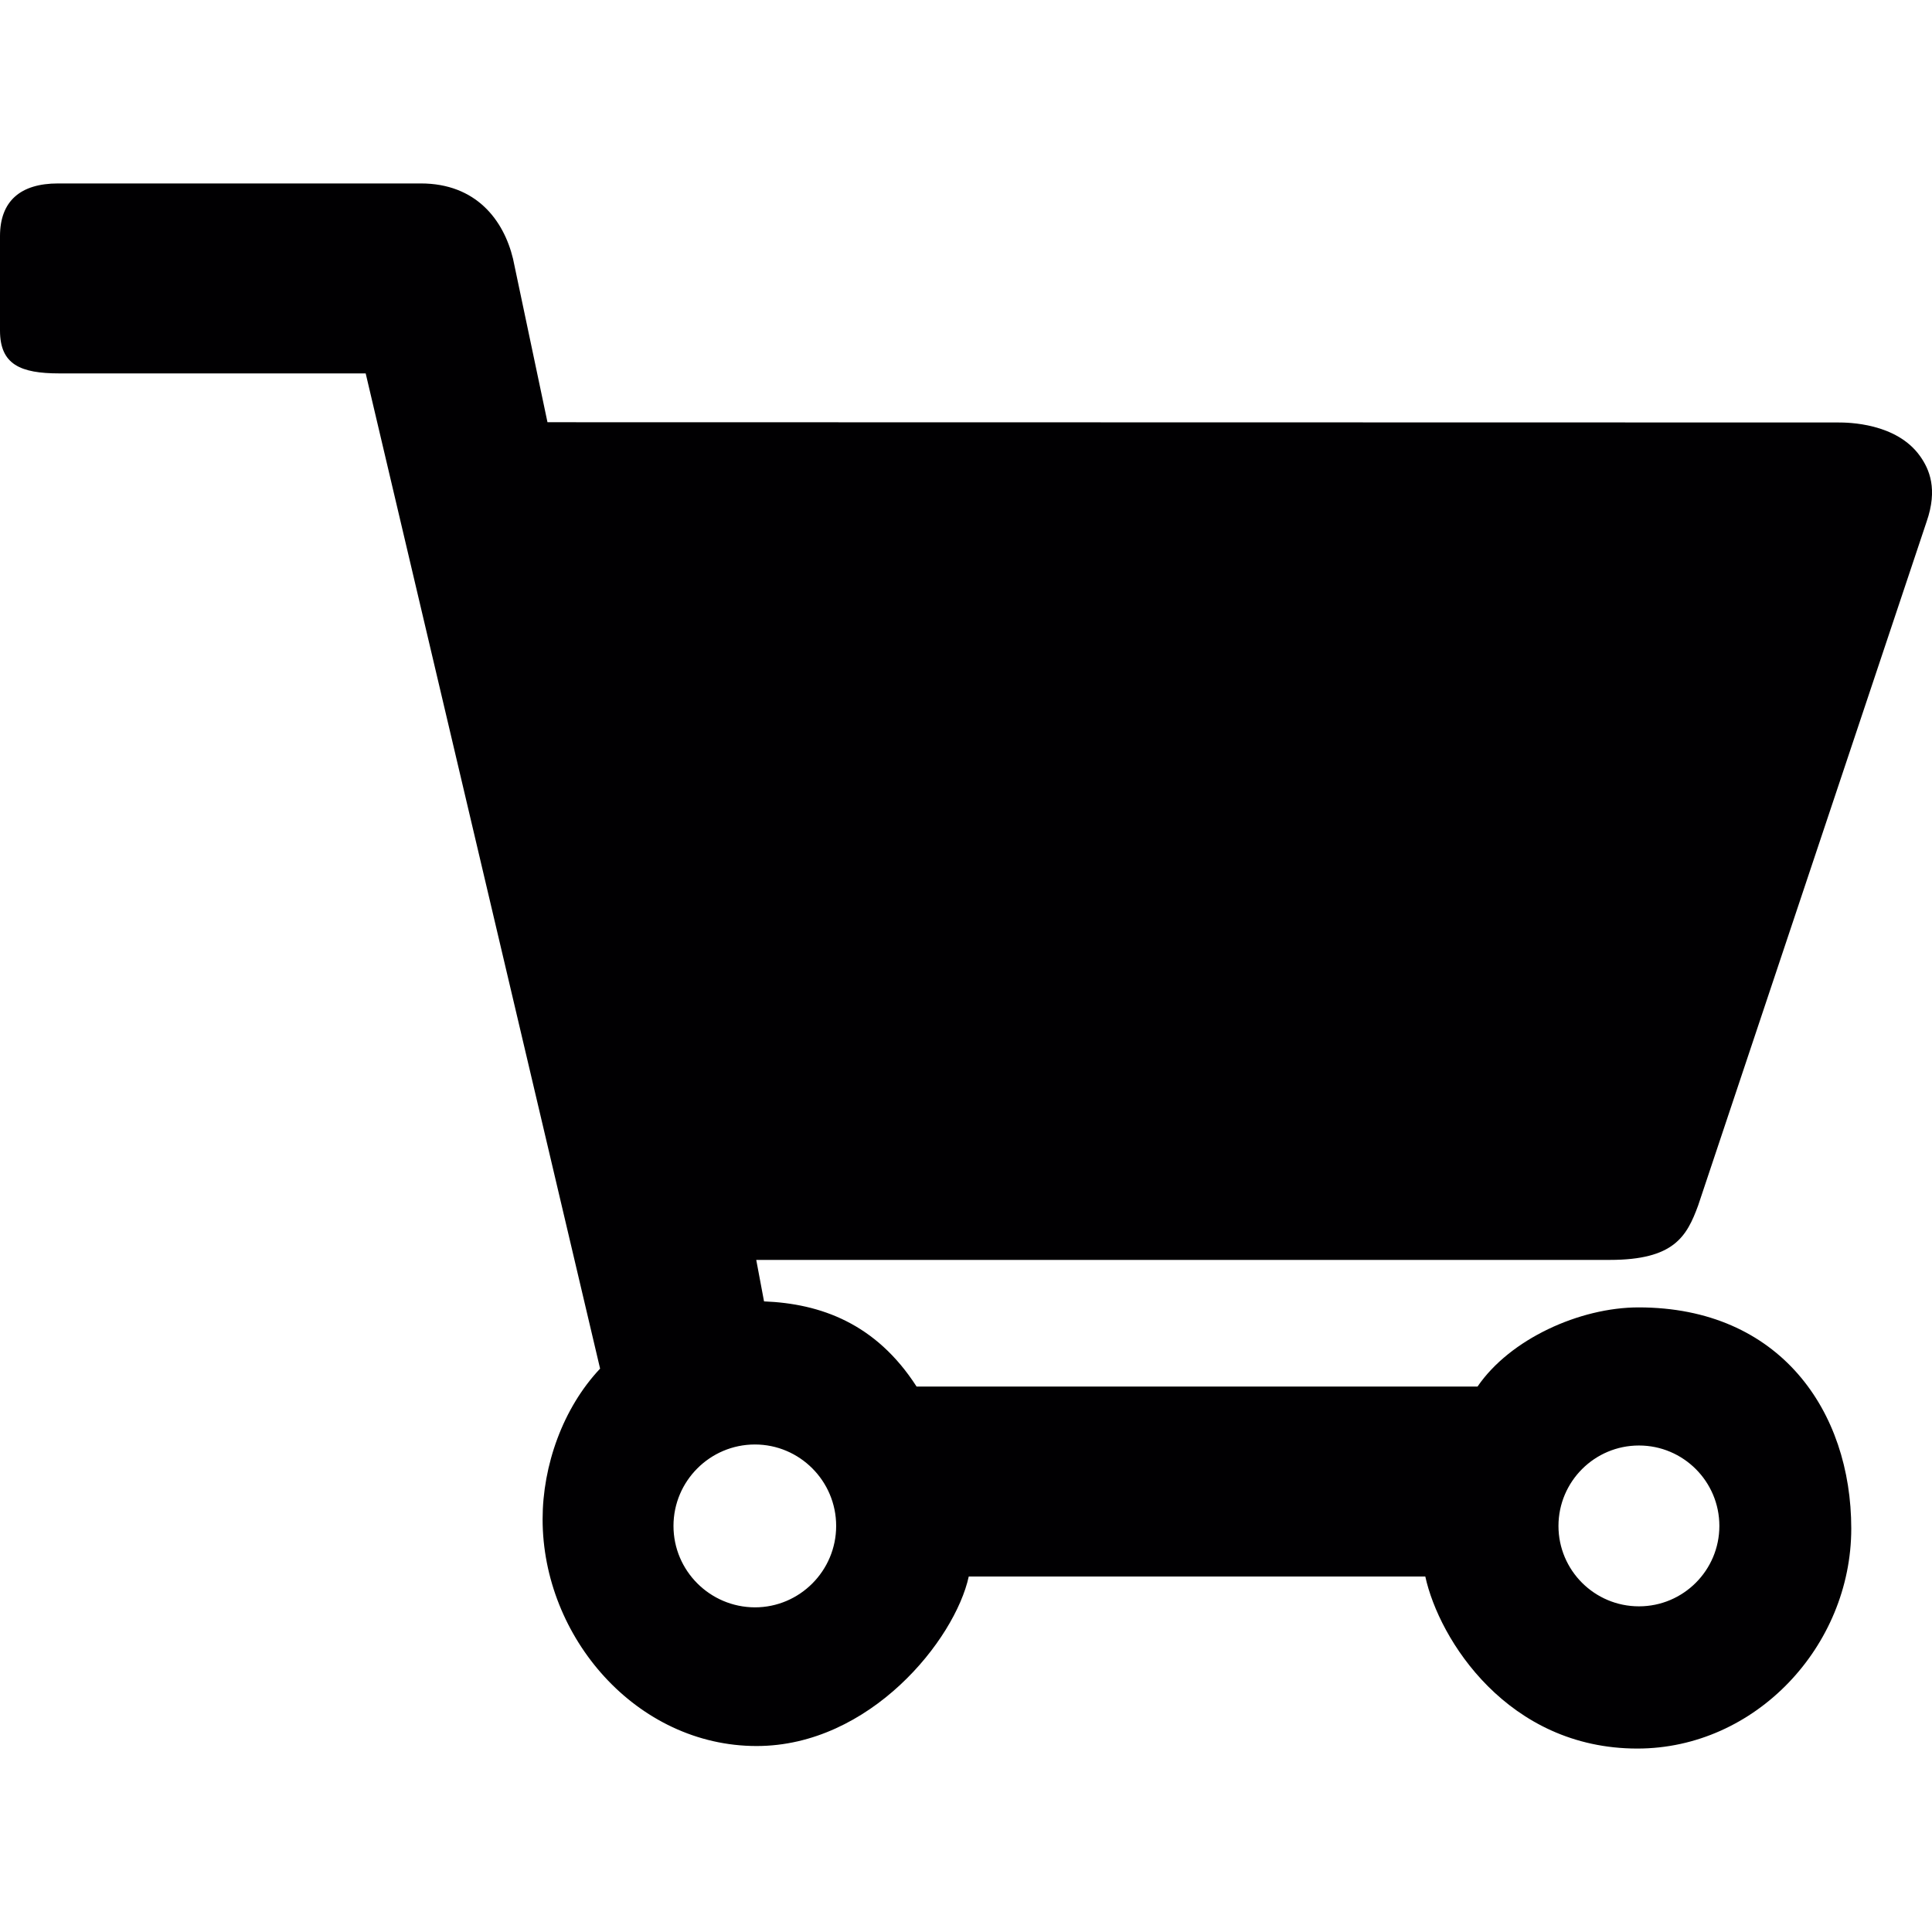
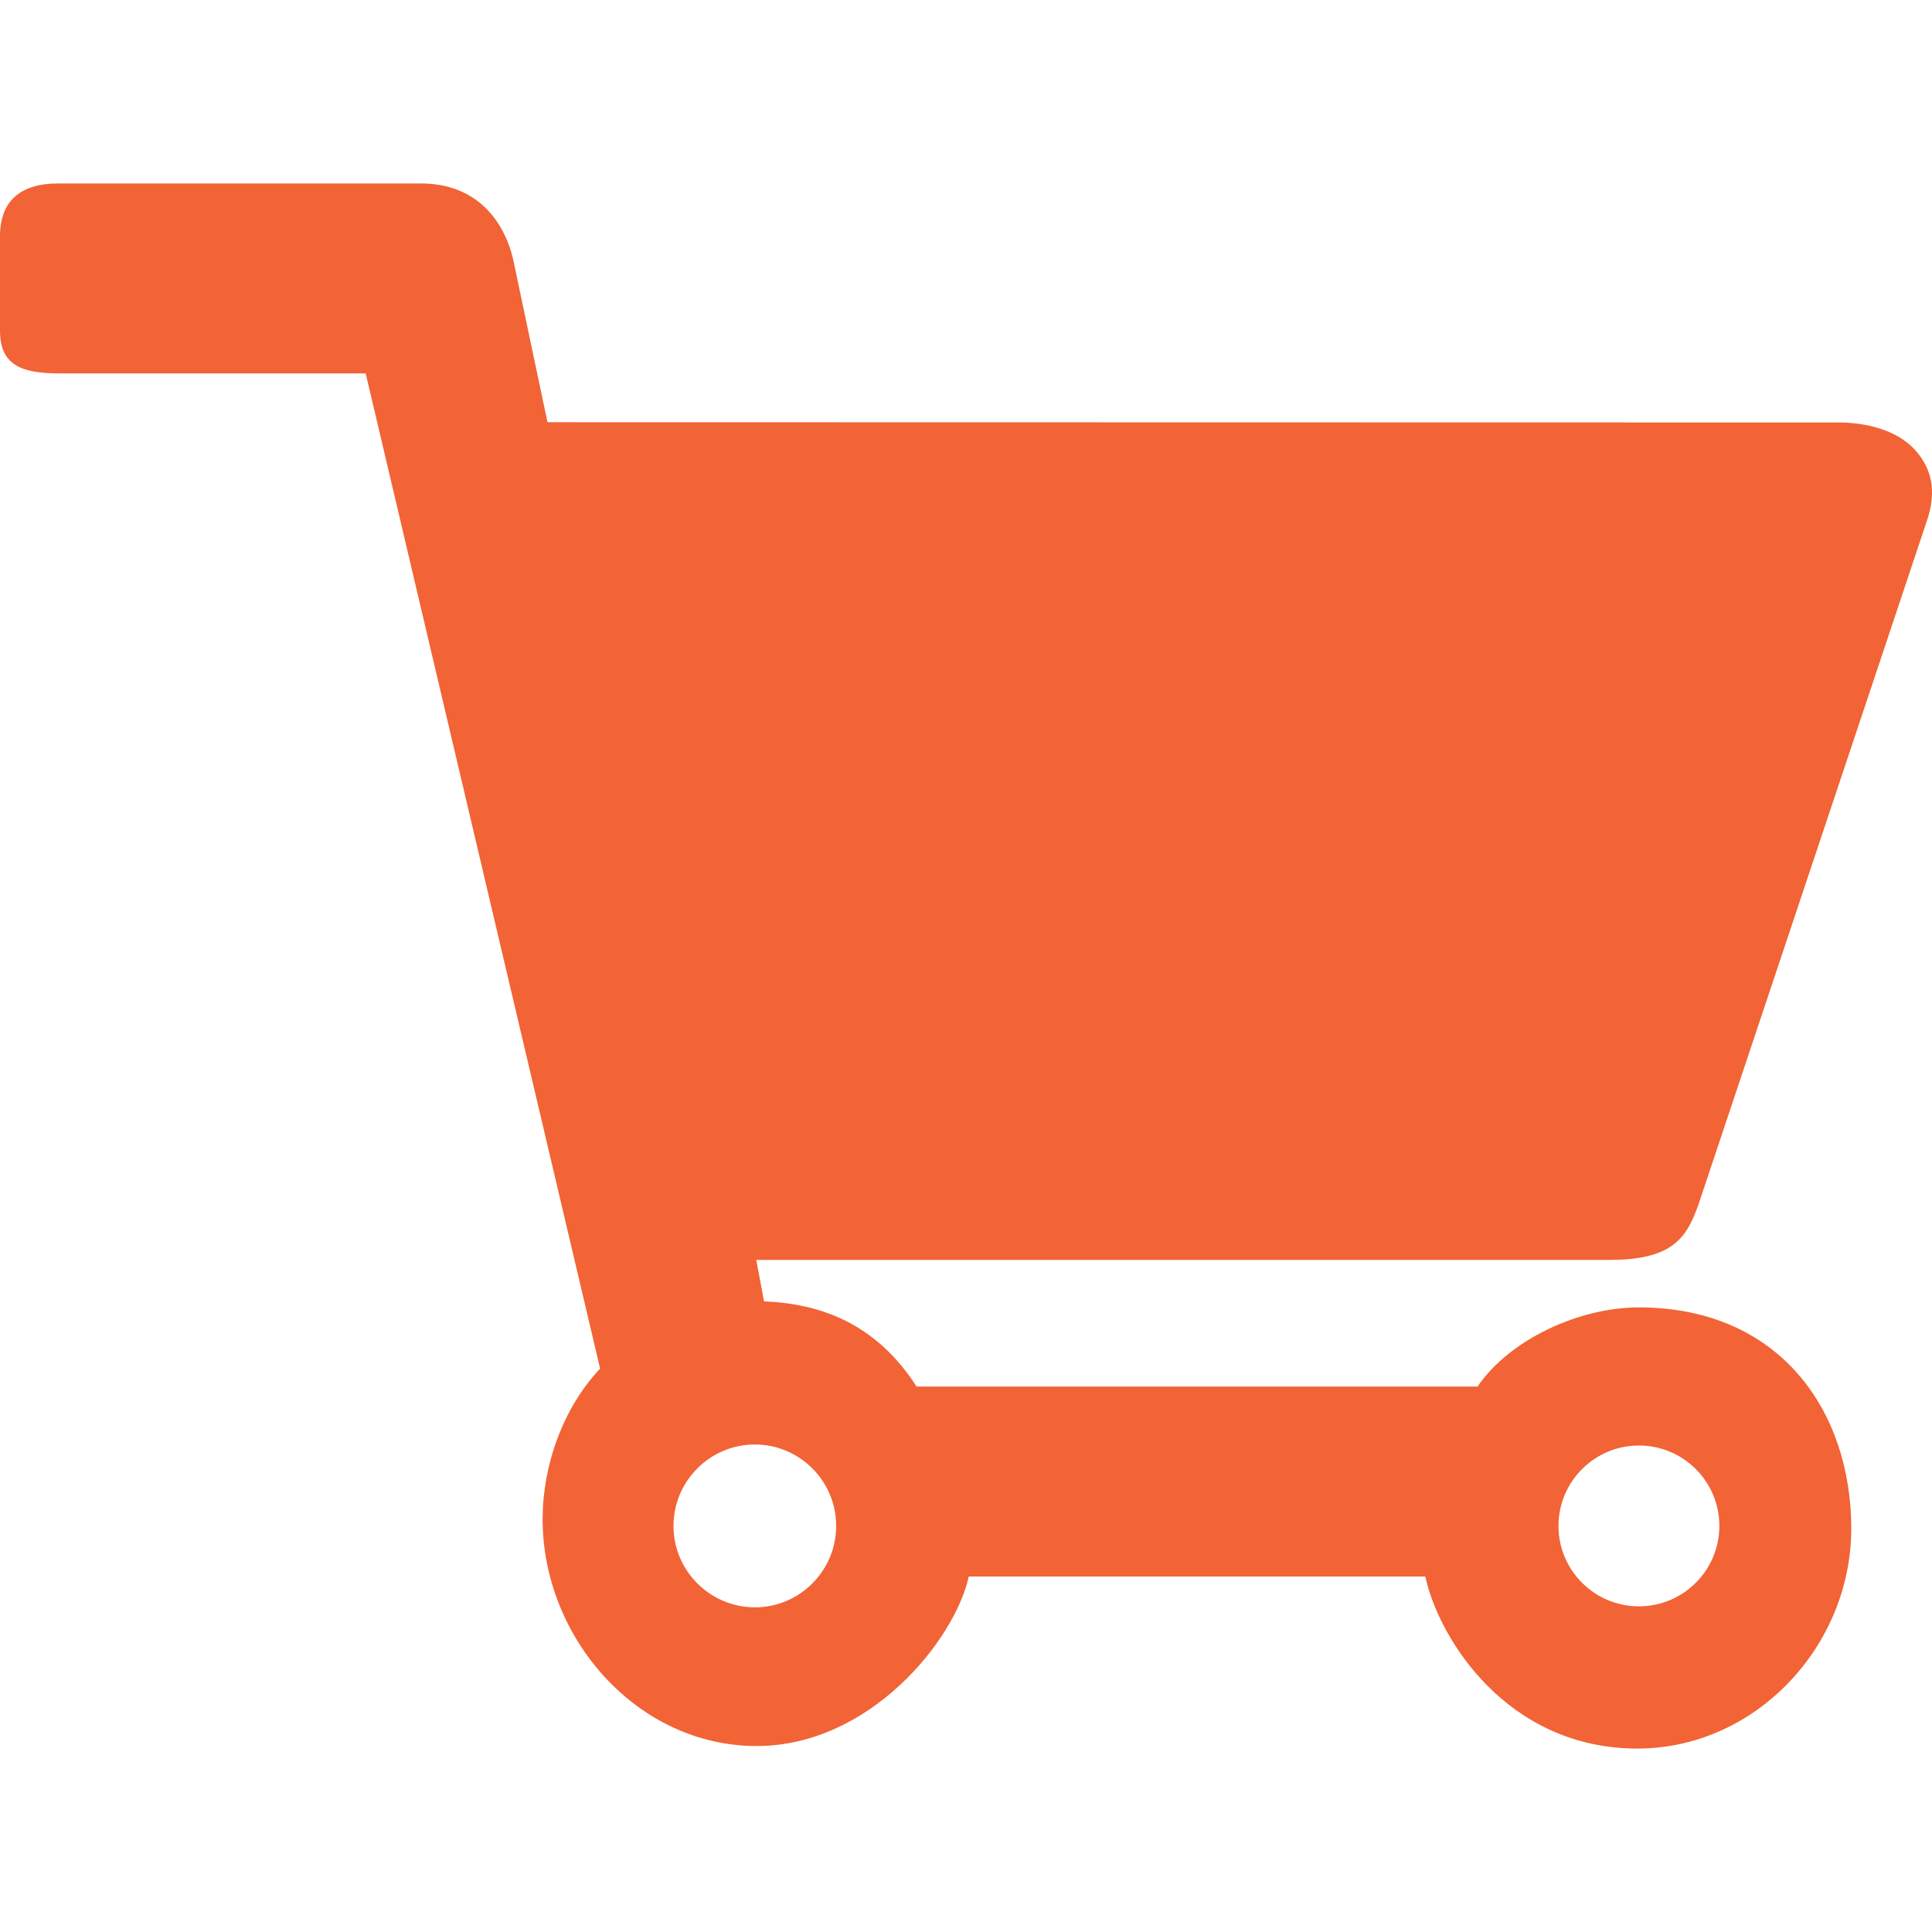
<svg xmlns="http://www.w3.org/2000/svg" version="1.1" id="Capa_1" x="0px" y="0px" viewBox="0 0 30.511 30.511" style="enable-background:new 0 0 30.511 30.511;" xml:space="preserve">
  <g>
-     <path style="fill:#010002;" d="M26.818,19.037l3.607-10.796c0.181-0.519,0.044-0.831-0.102-1.037   c-0.374-0.527-1.143-0.532-1.292-0.532L8.646,6.668L8.102,4.087c-0.147-0.609-0.581-1.19-1.456-1.19H0.917   C0.323,2.897,0,3.175,0,3.73v1.49c0,0.537,0.322,0.677,0.938,0.677h4.837l3.702,15.717c-0.588,0.623-0.908,1.531-0.908,2.378   c0,1.864,1.484,3.582,3.38,3.582c1.79,0,3.132-1.677,3.35-2.677h7.21c0.218,1,1.305,2.717,3.349,2.717   c1.863,0,3.378-1.614,3.378-3.475c0-1.851-1.125-3.492-3.359-3.492c-0.929,0-2.031,0.5-2.543,1.25h-8.859   c-0.643-1-1.521-1.31-2.409-1.345l-0.123-0.655h13.479C26.438,19.897,26.638,19.527,26.818,19.037z M25.883,22.828   c0.701,0,1.27,0.569,1.27,1.27s-0.569,1.27-1.27,1.27s-1.271-0.568-1.271-1.27C24.613,23.397,25.182,22.828,25.883,22.828z    M13.205,24.098c0,0.709-0.576,1.286-1.283,1.286c-0.709-0.002-1.286-0.577-1.286-1.286s0.577-1.286,1.286-1.286   C12.629,22.812,13.205,23.389,13.205,24.098z" />
+     <path style="fill:#f26336;" d="M26.818,19.037l3.607-10.796c0.181-0.519,0.044-0.831-0.102-1.037   c-0.374-0.527-1.143-0.532-1.292-0.532L8.646,6.668L8.102,4.087c-0.147-0.609-0.581-1.19-1.456-1.19H0.917   C0.323,2.897,0,3.175,0,3.73v1.49c0,0.537,0.322,0.677,0.938,0.677h4.837l3.702,15.717c-0.588,0.623-0.908,1.531-0.908,2.378   c0,1.864,1.484,3.582,3.38,3.582c1.79,0,3.132-1.677,3.35-2.677h7.21c0.218,1,1.305,2.717,3.349,2.717   c1.863,0,3.378-1.614,3.378-3.475c0-1.851-1.125-3.492-3.359-3.492c-0.929,0-2.031,0.5-2.543,1.25h-8.859   c-0.643-1-1.521-1.31-2.409-1.345l-0.123-0.655h13.479C26.438,19.897,26.638,19.527,26.818,19.037z M25.883,22.828   c0.701,0,1.27,0.569,1.27,1.27s-0.569,1.27-1.27,1.27s-1.271-0.568-1.271-1.27C24.613,23.397,25.182,22.828,25.883,22.828z    M13.205,24.098c0,0.709-0.576,1.286-1.283,1.286c-0.709-0.002-1.286-0.577-1.286-1.286s0.577-1.286,1.286-1.286   C12.629,22.812,13.205,23.389,13.205,24.098z" />
  </g>
  <g>
</g>
  <g>
</g>
  <g>
</g>
  <g>
</g>
  <g>
</g>
  <g>
</g>
  <g>
</g>
  <g>
</g>
  <g>
</g>
  <g>
</g>
  <g>
</g>
  <g>
</g>
  <g>
</g>
  <g>
</g>
  <g>
</g>
</svg>
